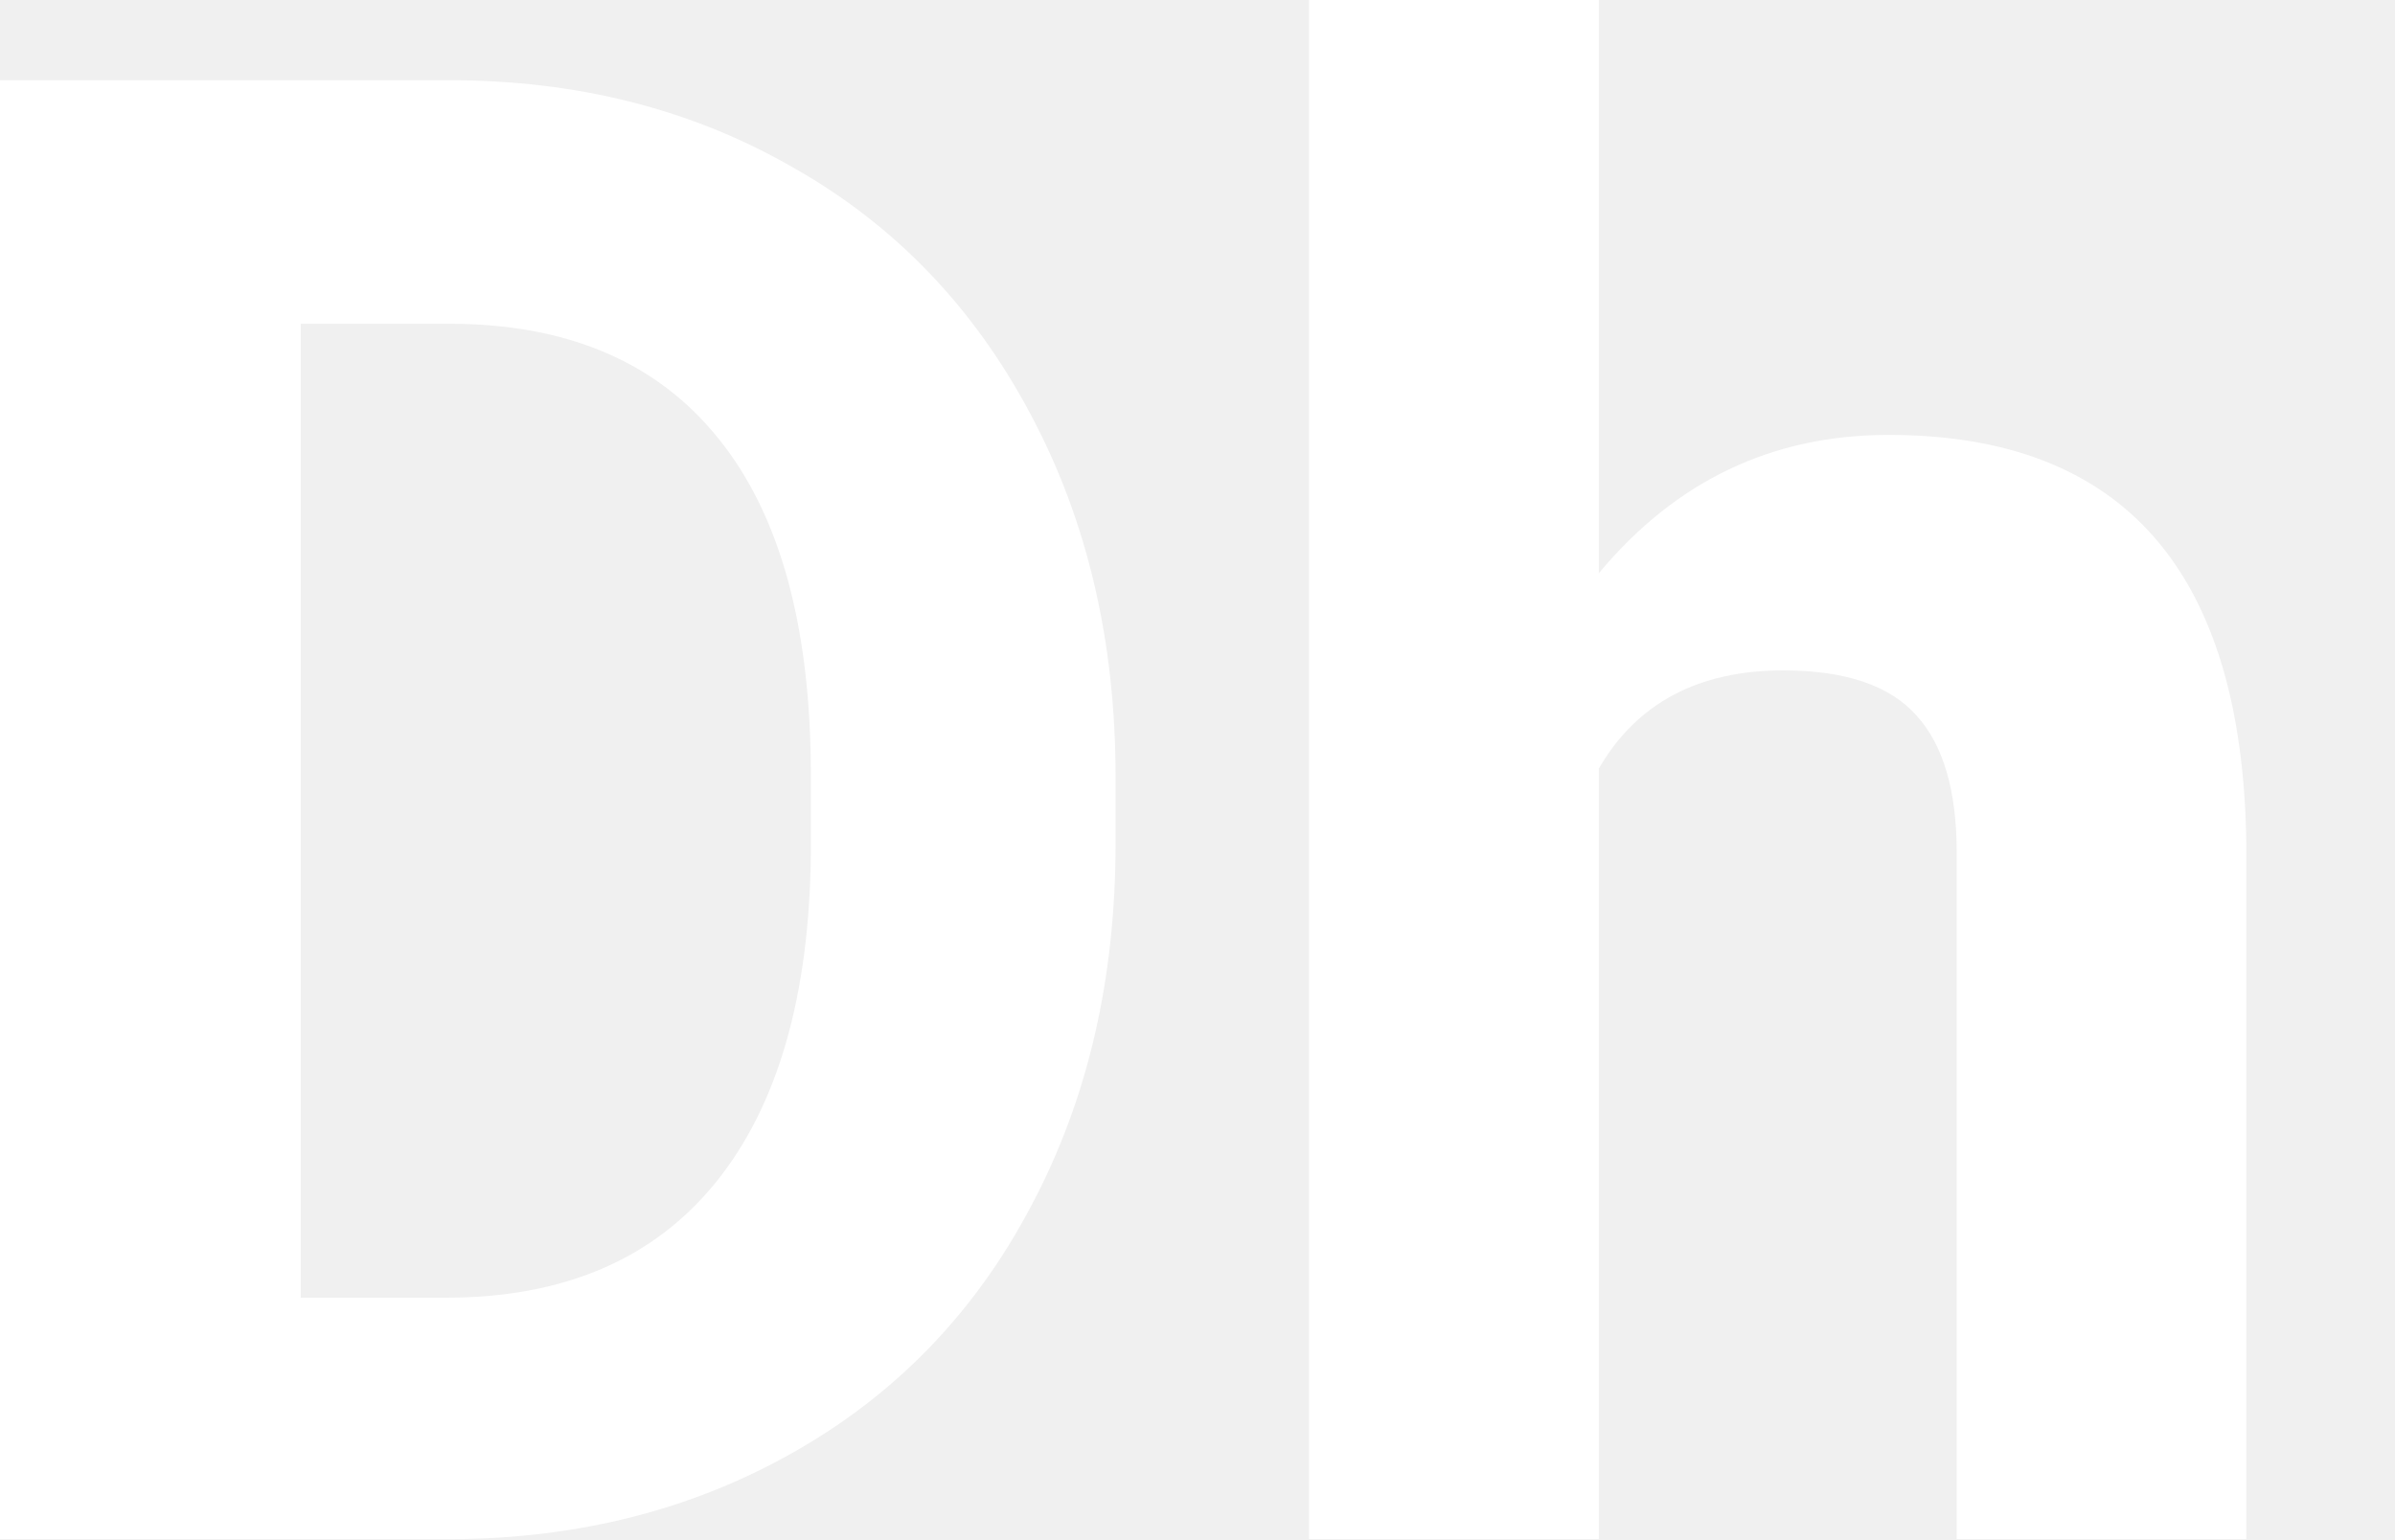
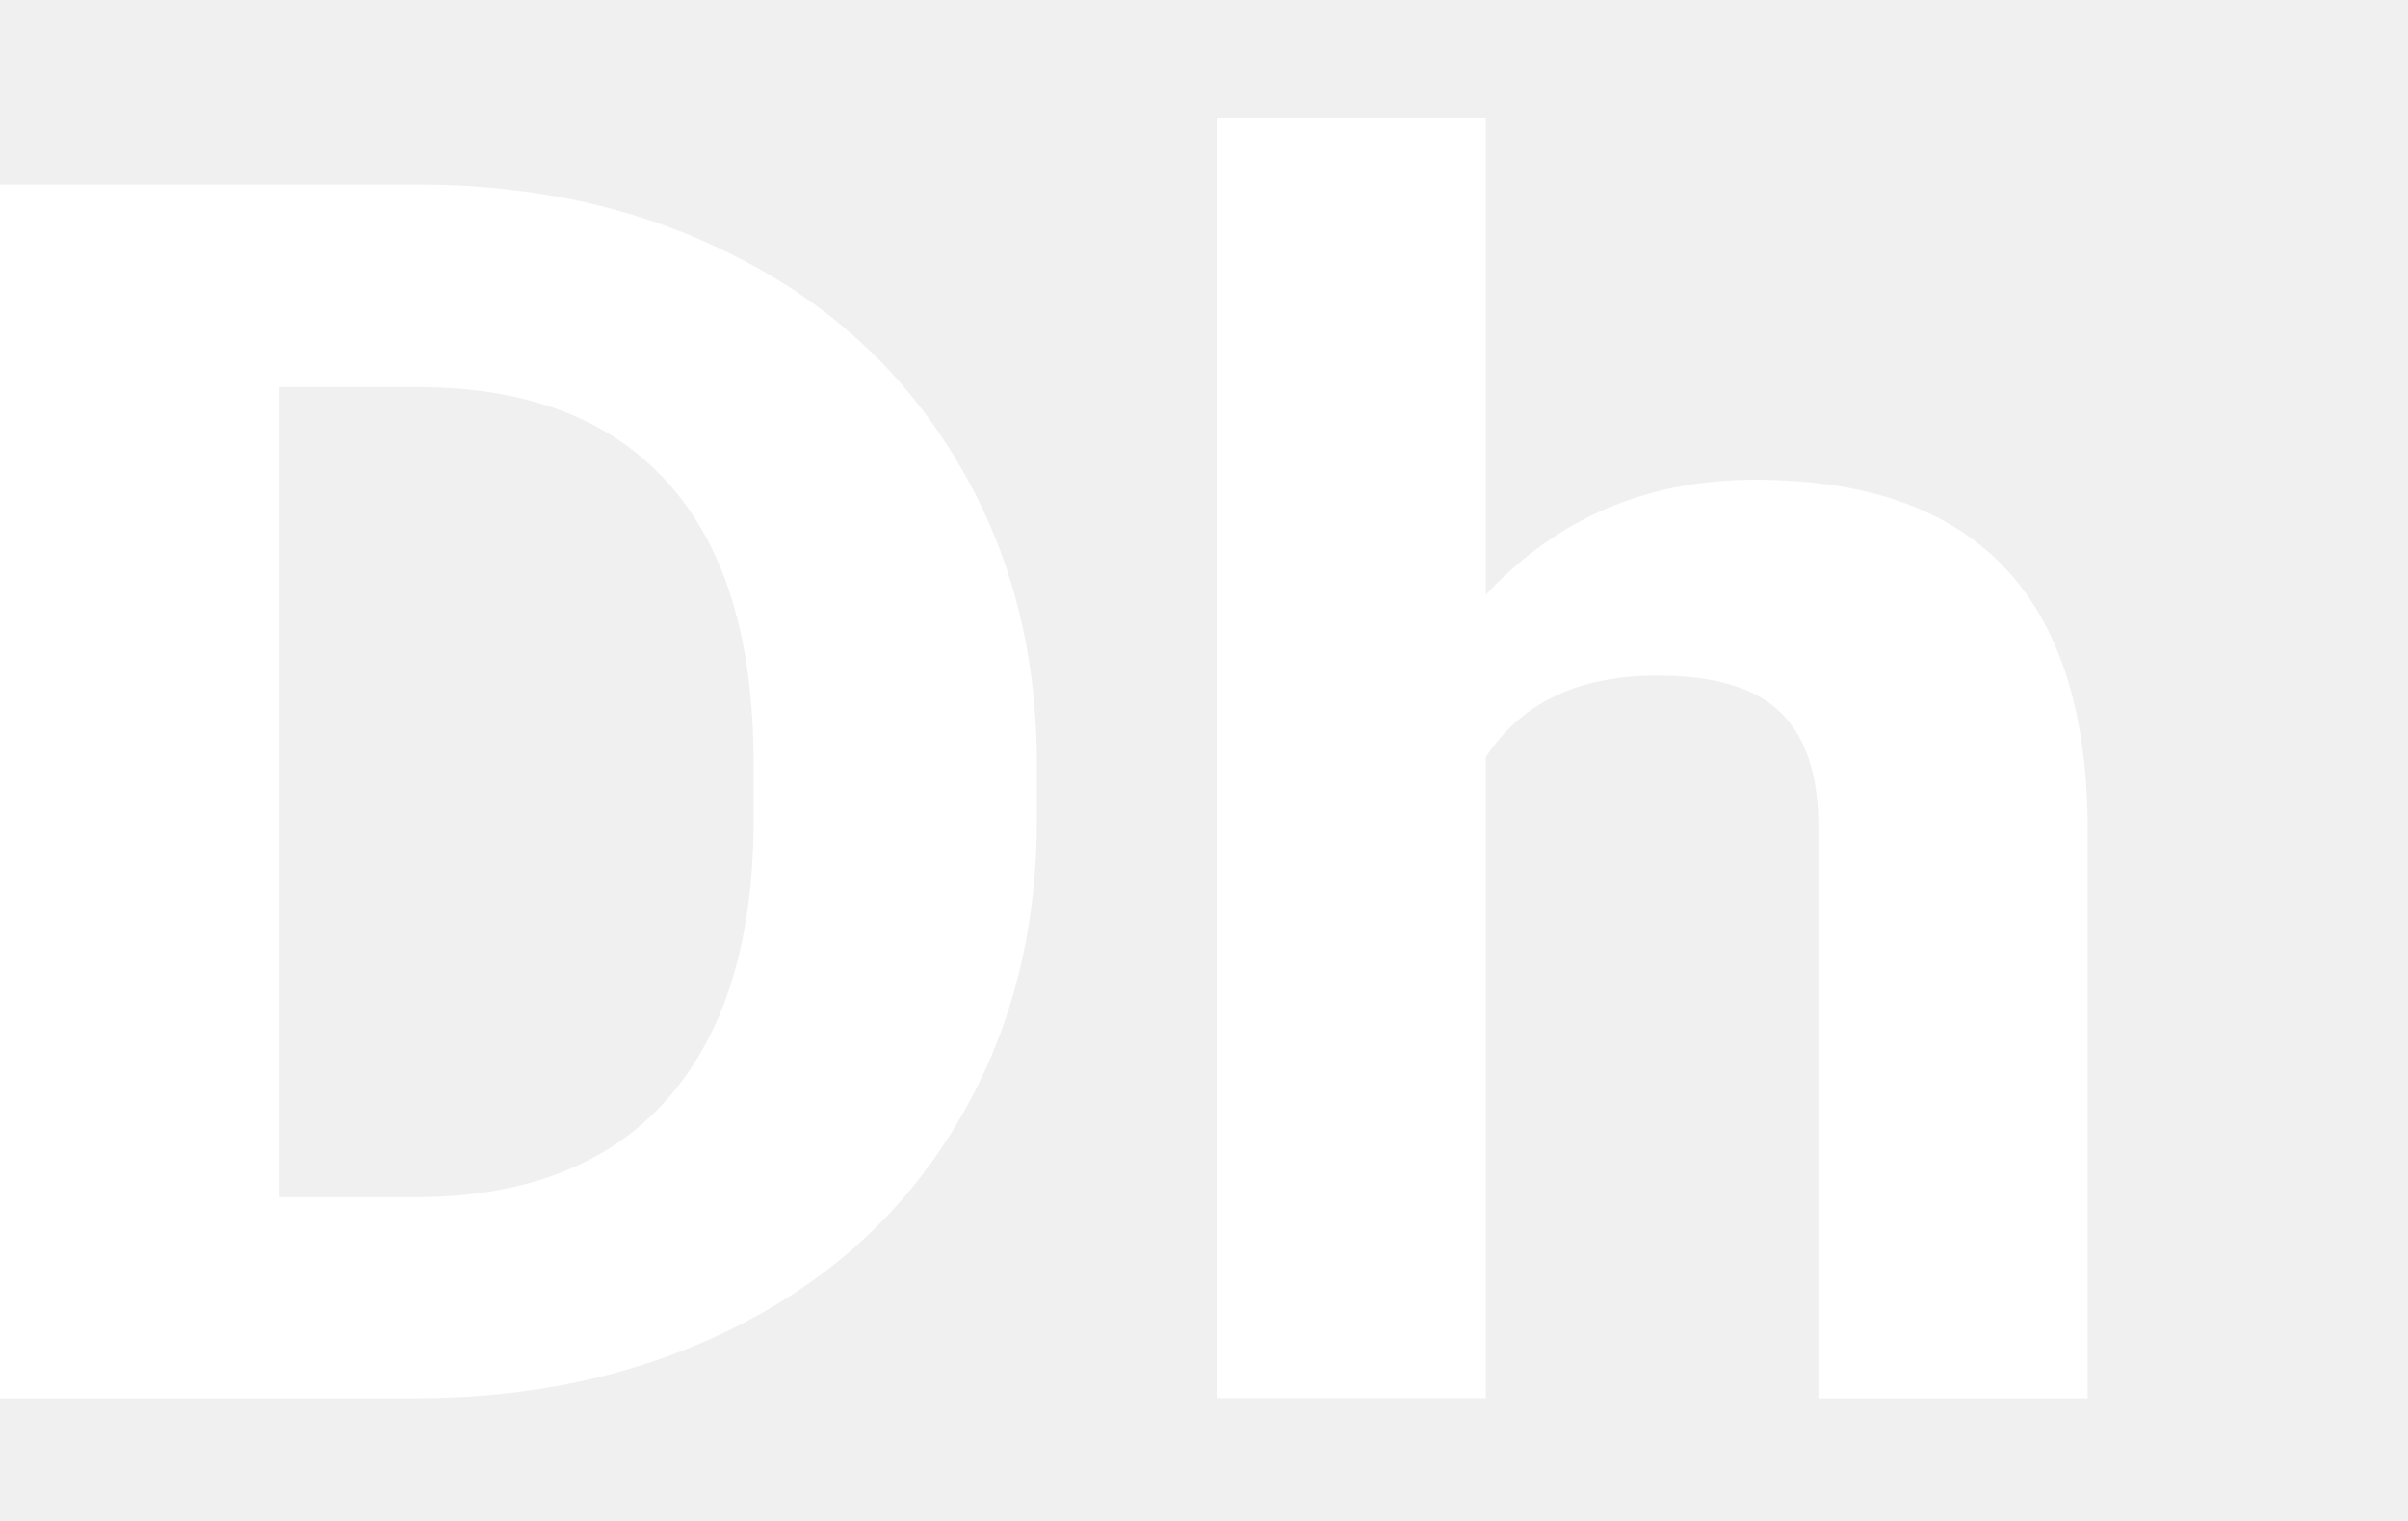
- <svg xmlns="http://www.w3.org/2000/svg" width="14" height="9" viewBox="0 0 14 9" fill="none">
-   <path d="M0 9V0.469H2.625C3.375 0.469 4.045 0.639 4.635 0.979C5.229 1.314 5.691 1.795 6.023 2.42C6.355 3.041 6.521 3.748 6.521 4.541V4.934C6.521 5.727 6.357 6.432 6.029 7.049C5.705 7.666 5.246 8.145 4.652 8.484C4.059 8.824 3.389 8.996 2.643 9H0ZM1.758 1.893V7.588H2.607C3.295 7.588 3.82 7.363 4.184 6.914C4.547 6.465 4.732 5.822 4.74 4.986V4.535C4.74 3.668 4.561 3.012 4.201 2.566C3.842 2.117 3.316 1.893 2.625 1.893H1.758Z" fill="#fff" />
-   <path d="M9.346 3.352C9.795 2.812 10.359 2.543 11.039 2.543C12.414 2.543 13.111 3.342 13.131 4.939V9H11.438V4.986C11.438 4.623 11.359 4.355 11.203 4.184C11.047 4.008 10.787 3.92 10.424 3.92C9.928 3.92 9.568 4.111 9.346 4.494V9H7.652V0H9.346V3.352Z" fill="#fff" />
+ <svg xmlns="http://www.w3.org/2000/svg" width="19" height="12">
+   <g>
+     <rect x="-1" y="-1" width="21" height="14" id="canvas_background" fill="none" />
+   </g>
+   <g>
+     <g stroke="null" id="svg_3">
+       <path stroke="null" d="m0,11.031l0,-9.575l3.293,0c0.941,0 1.781,0.191 2.521,0.572c0.745,0.377 1.325,0.916 1.742,1.618c0.417,0.697 0.625,1.491 0.625,2.381l0,0.441c0,0.89 -0.206,1.681 -0.617,2.374c-0.407,0.693 -0.982,1.23 -1.727,1.611c-0.745,0.381 -1.585,0.574 -2.521,0.579l-3.315,0l0,-0zm2.205,-7.977l0,6.392l1.066,0c0.862,0 1.522,-0.252 1.977,-0.756c0.456,-0.504 0.688,-1.225 0.698,-2.164l0,-0.506c0,-0.973 -0.225,-1.71 -0.676,-2.21c-0.451,-0.504 -1.11,-0.756 -1.977,-0.756l-1.088,0l-0,0z" fill="#fff" id="svg_1" />
+       <path stroke="null" d="m11.724,4.692c0.564,-0.605 1.272,-0.907 2.124,-0.907c1.725,0 2.599,0.897 2.624,2.69l0,4.557l-2.124,0l0,-4.505c0,-0.408 -0.098,-0.708 -0.294,-0.901c-0.196,-0.197 -0.522,-0.296 -0.978,-0.296c-0.622,0 -1.073,0.215 -1.352,0.644l0,5.057l-2.124,0l0,-10.101l2.124,0l0,3.761l0,0z" fill="#fff" id="svg_2" />
+     </g>
+   </g>
</svg>
